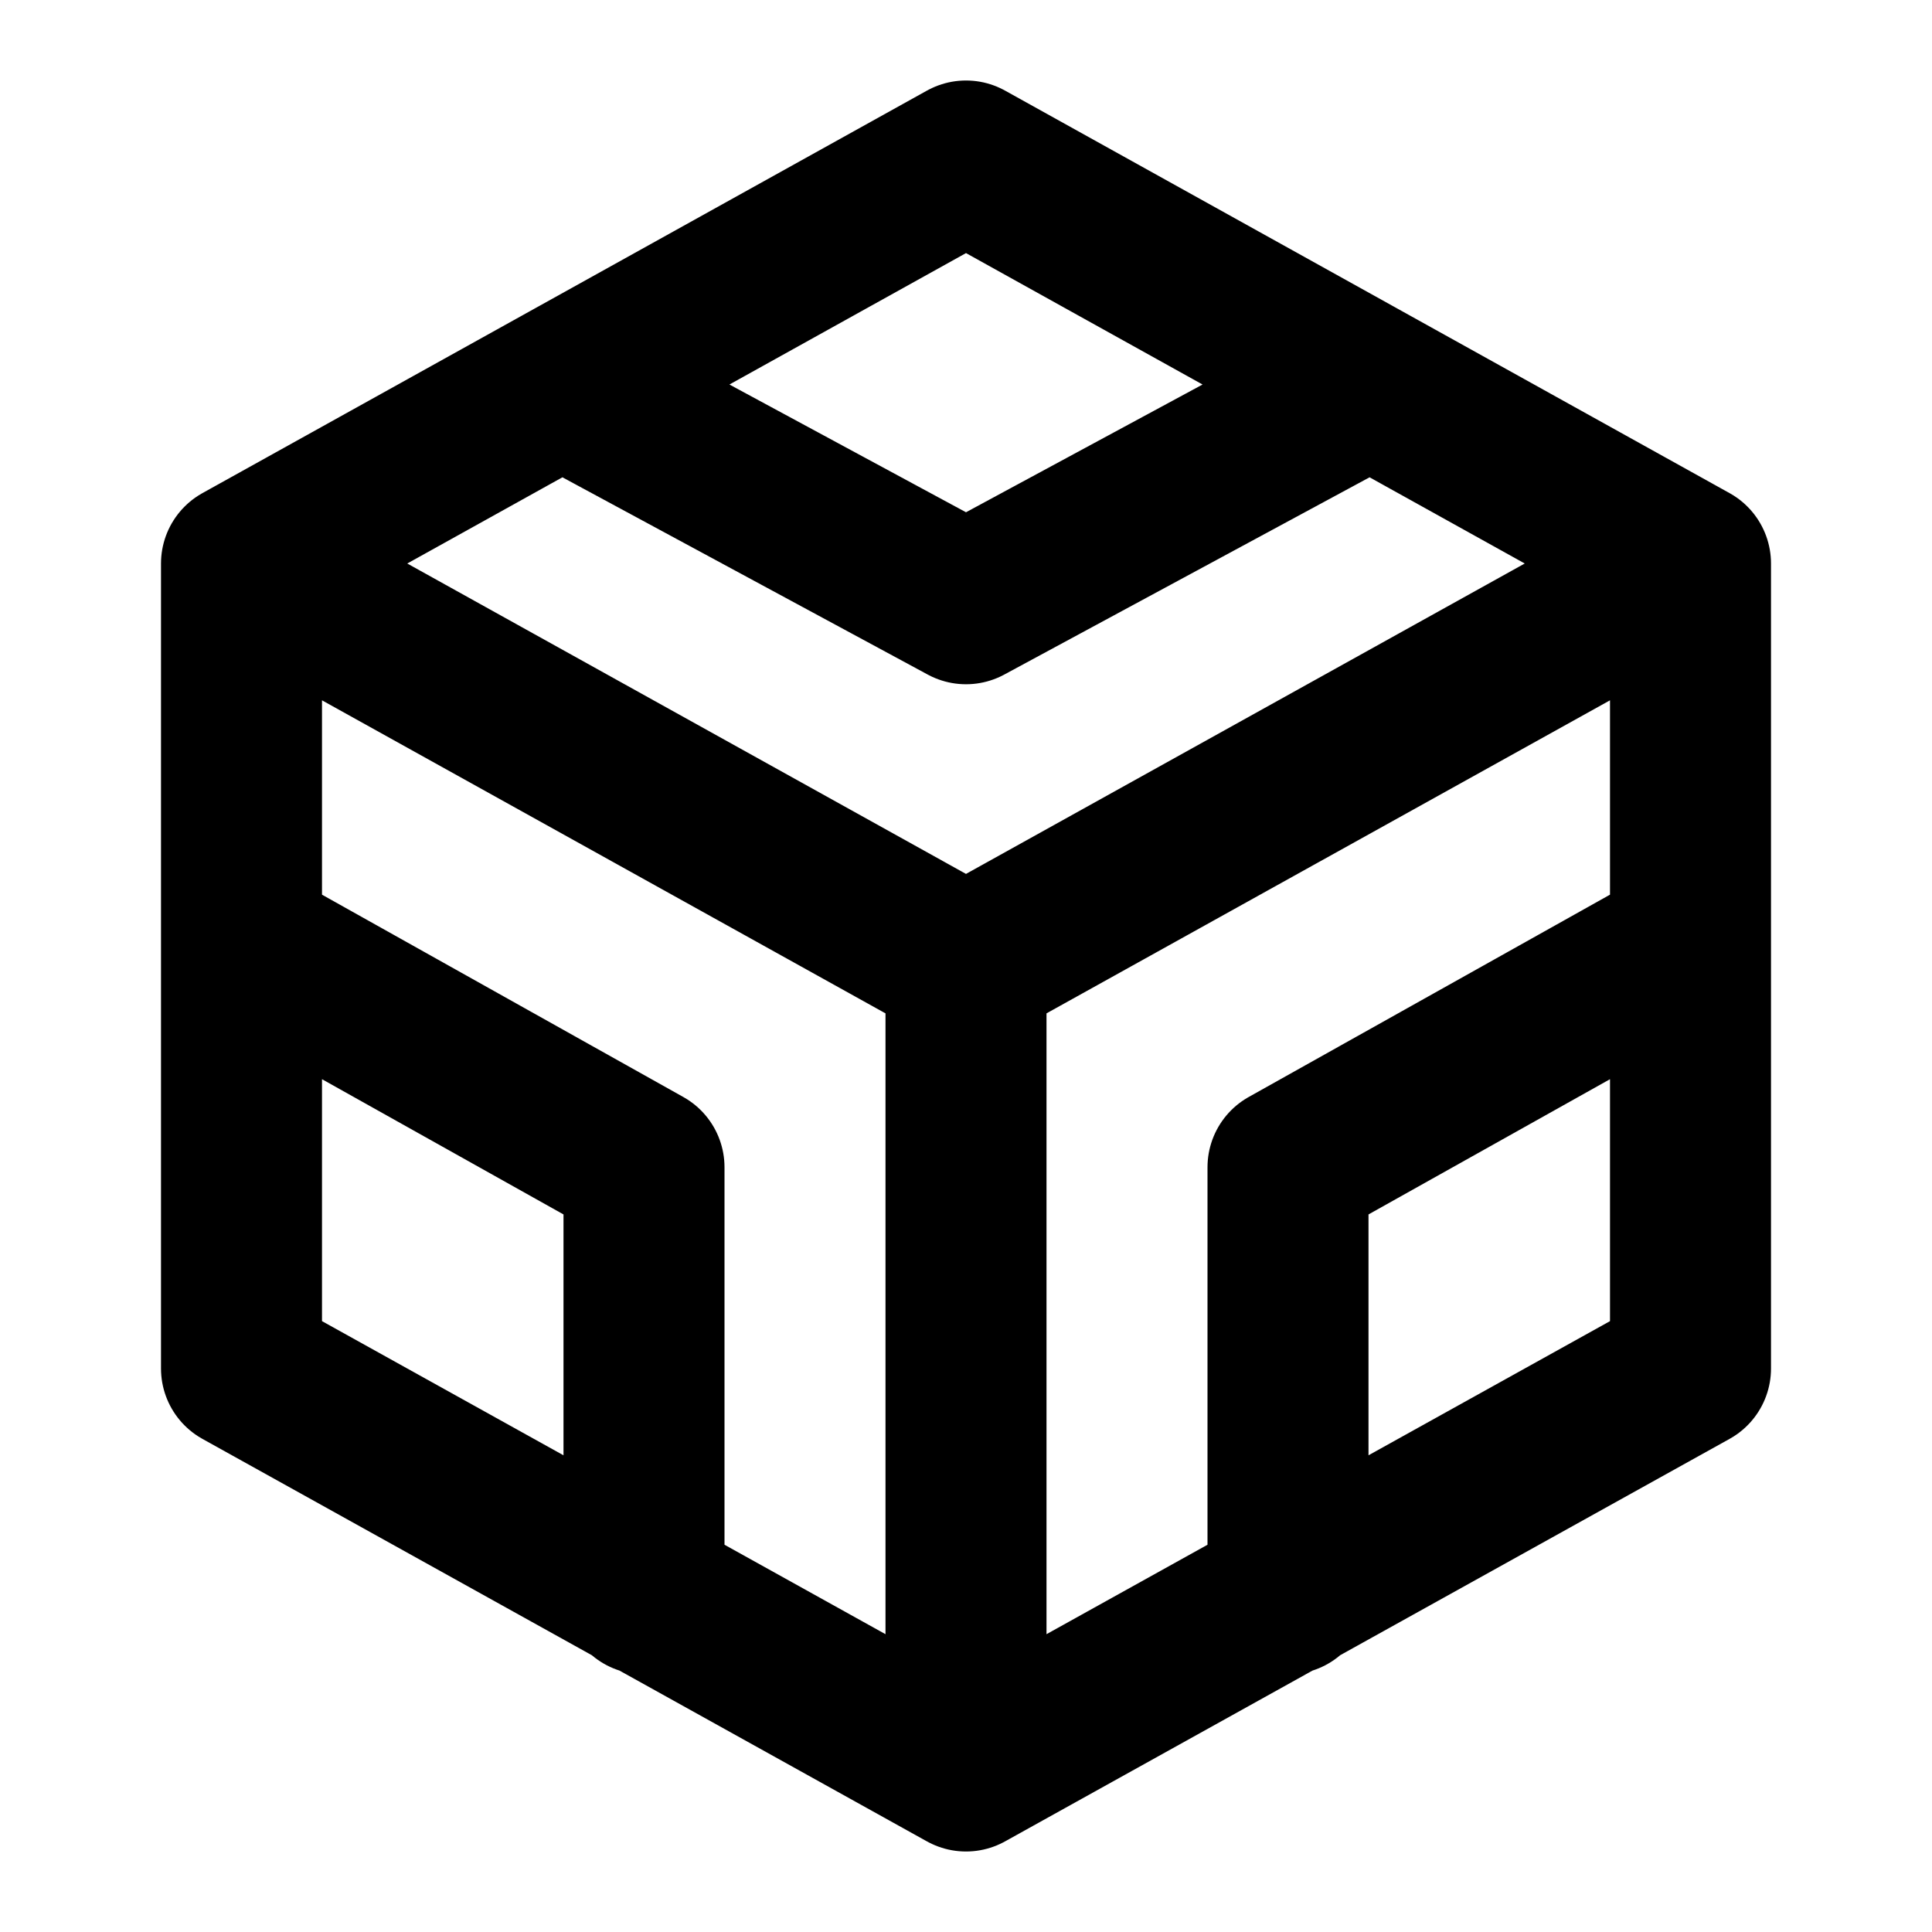
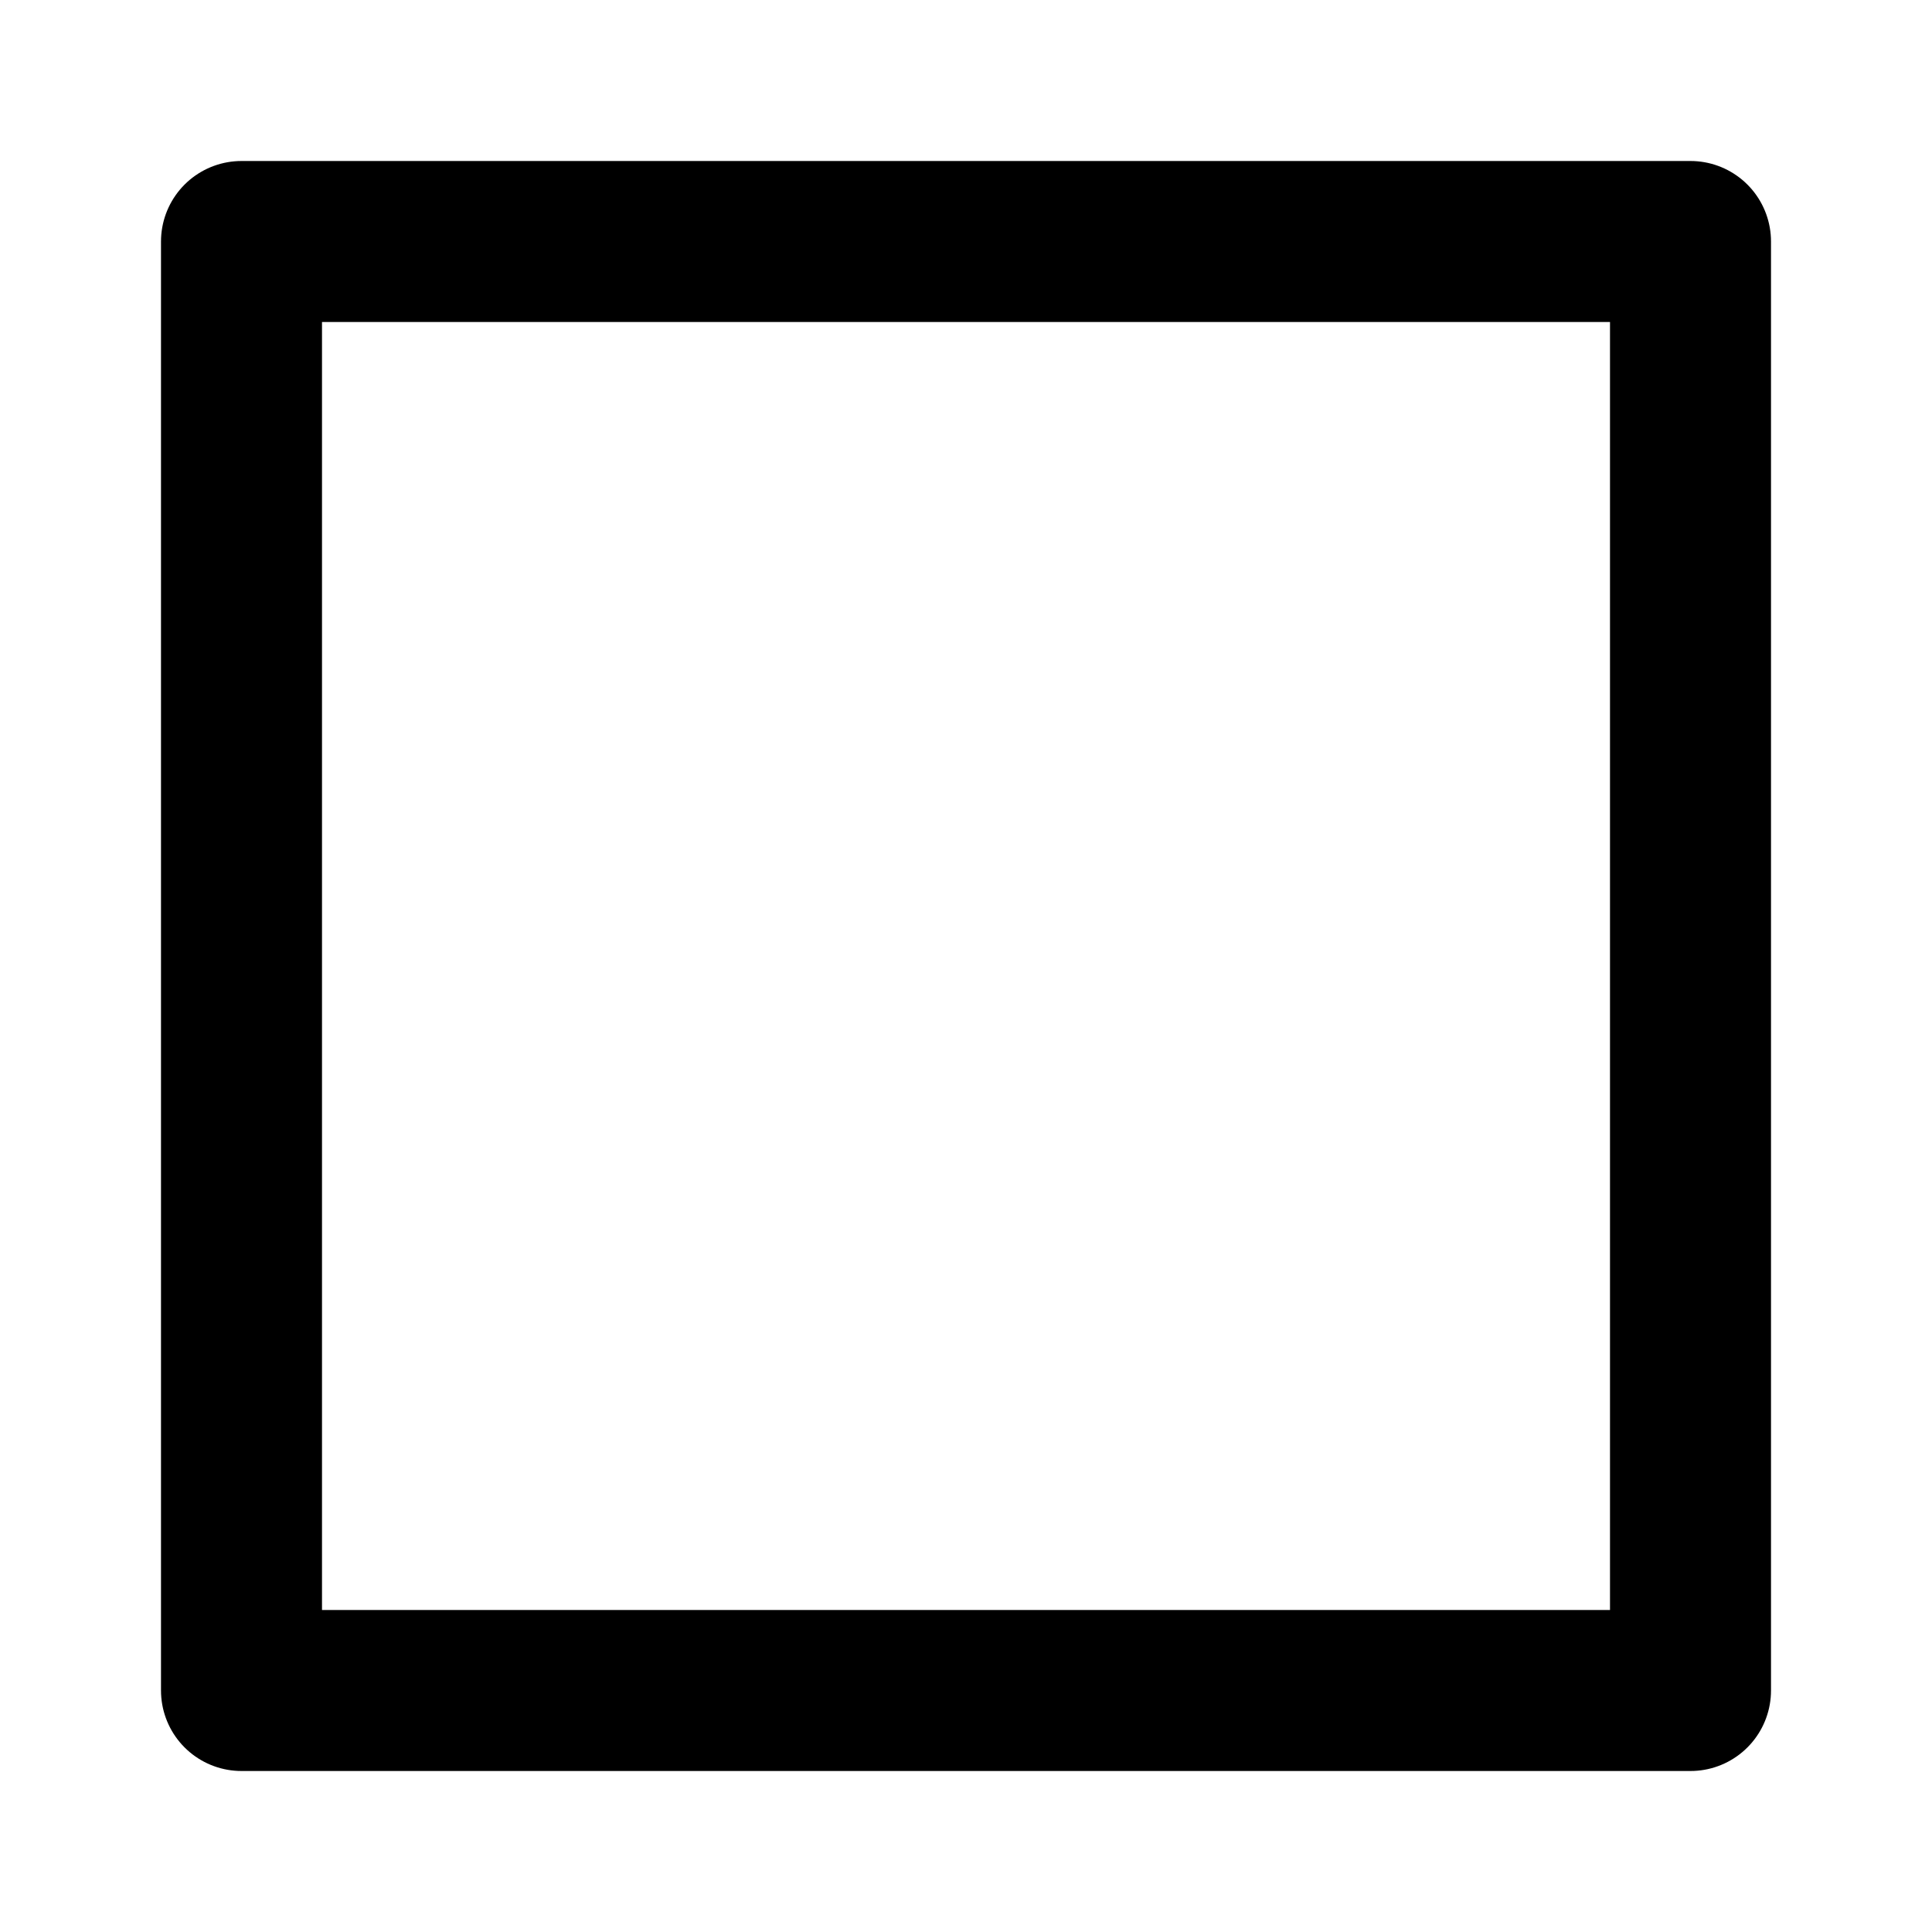
<svg xmlns="http://www.w3.org/2000/svg" class="i i-codesandbox" viewBox="0 0 24 24" fill="none" stroke="currentColor" stroke-width="2" stroke-linecap="round" stroke-linejoin="round">
-   <path d="m12 2 9 5v10l-9 5-9-5V7zM3 7l9 5 9-5m-9 5v10M3 11.7l5 2.8v5.3m13-8.1-5 2.8v5.3m-9-15 5 2.7 5-2.7" />
+   <path d="M3 21h18V3H3Z" />
</svg>
